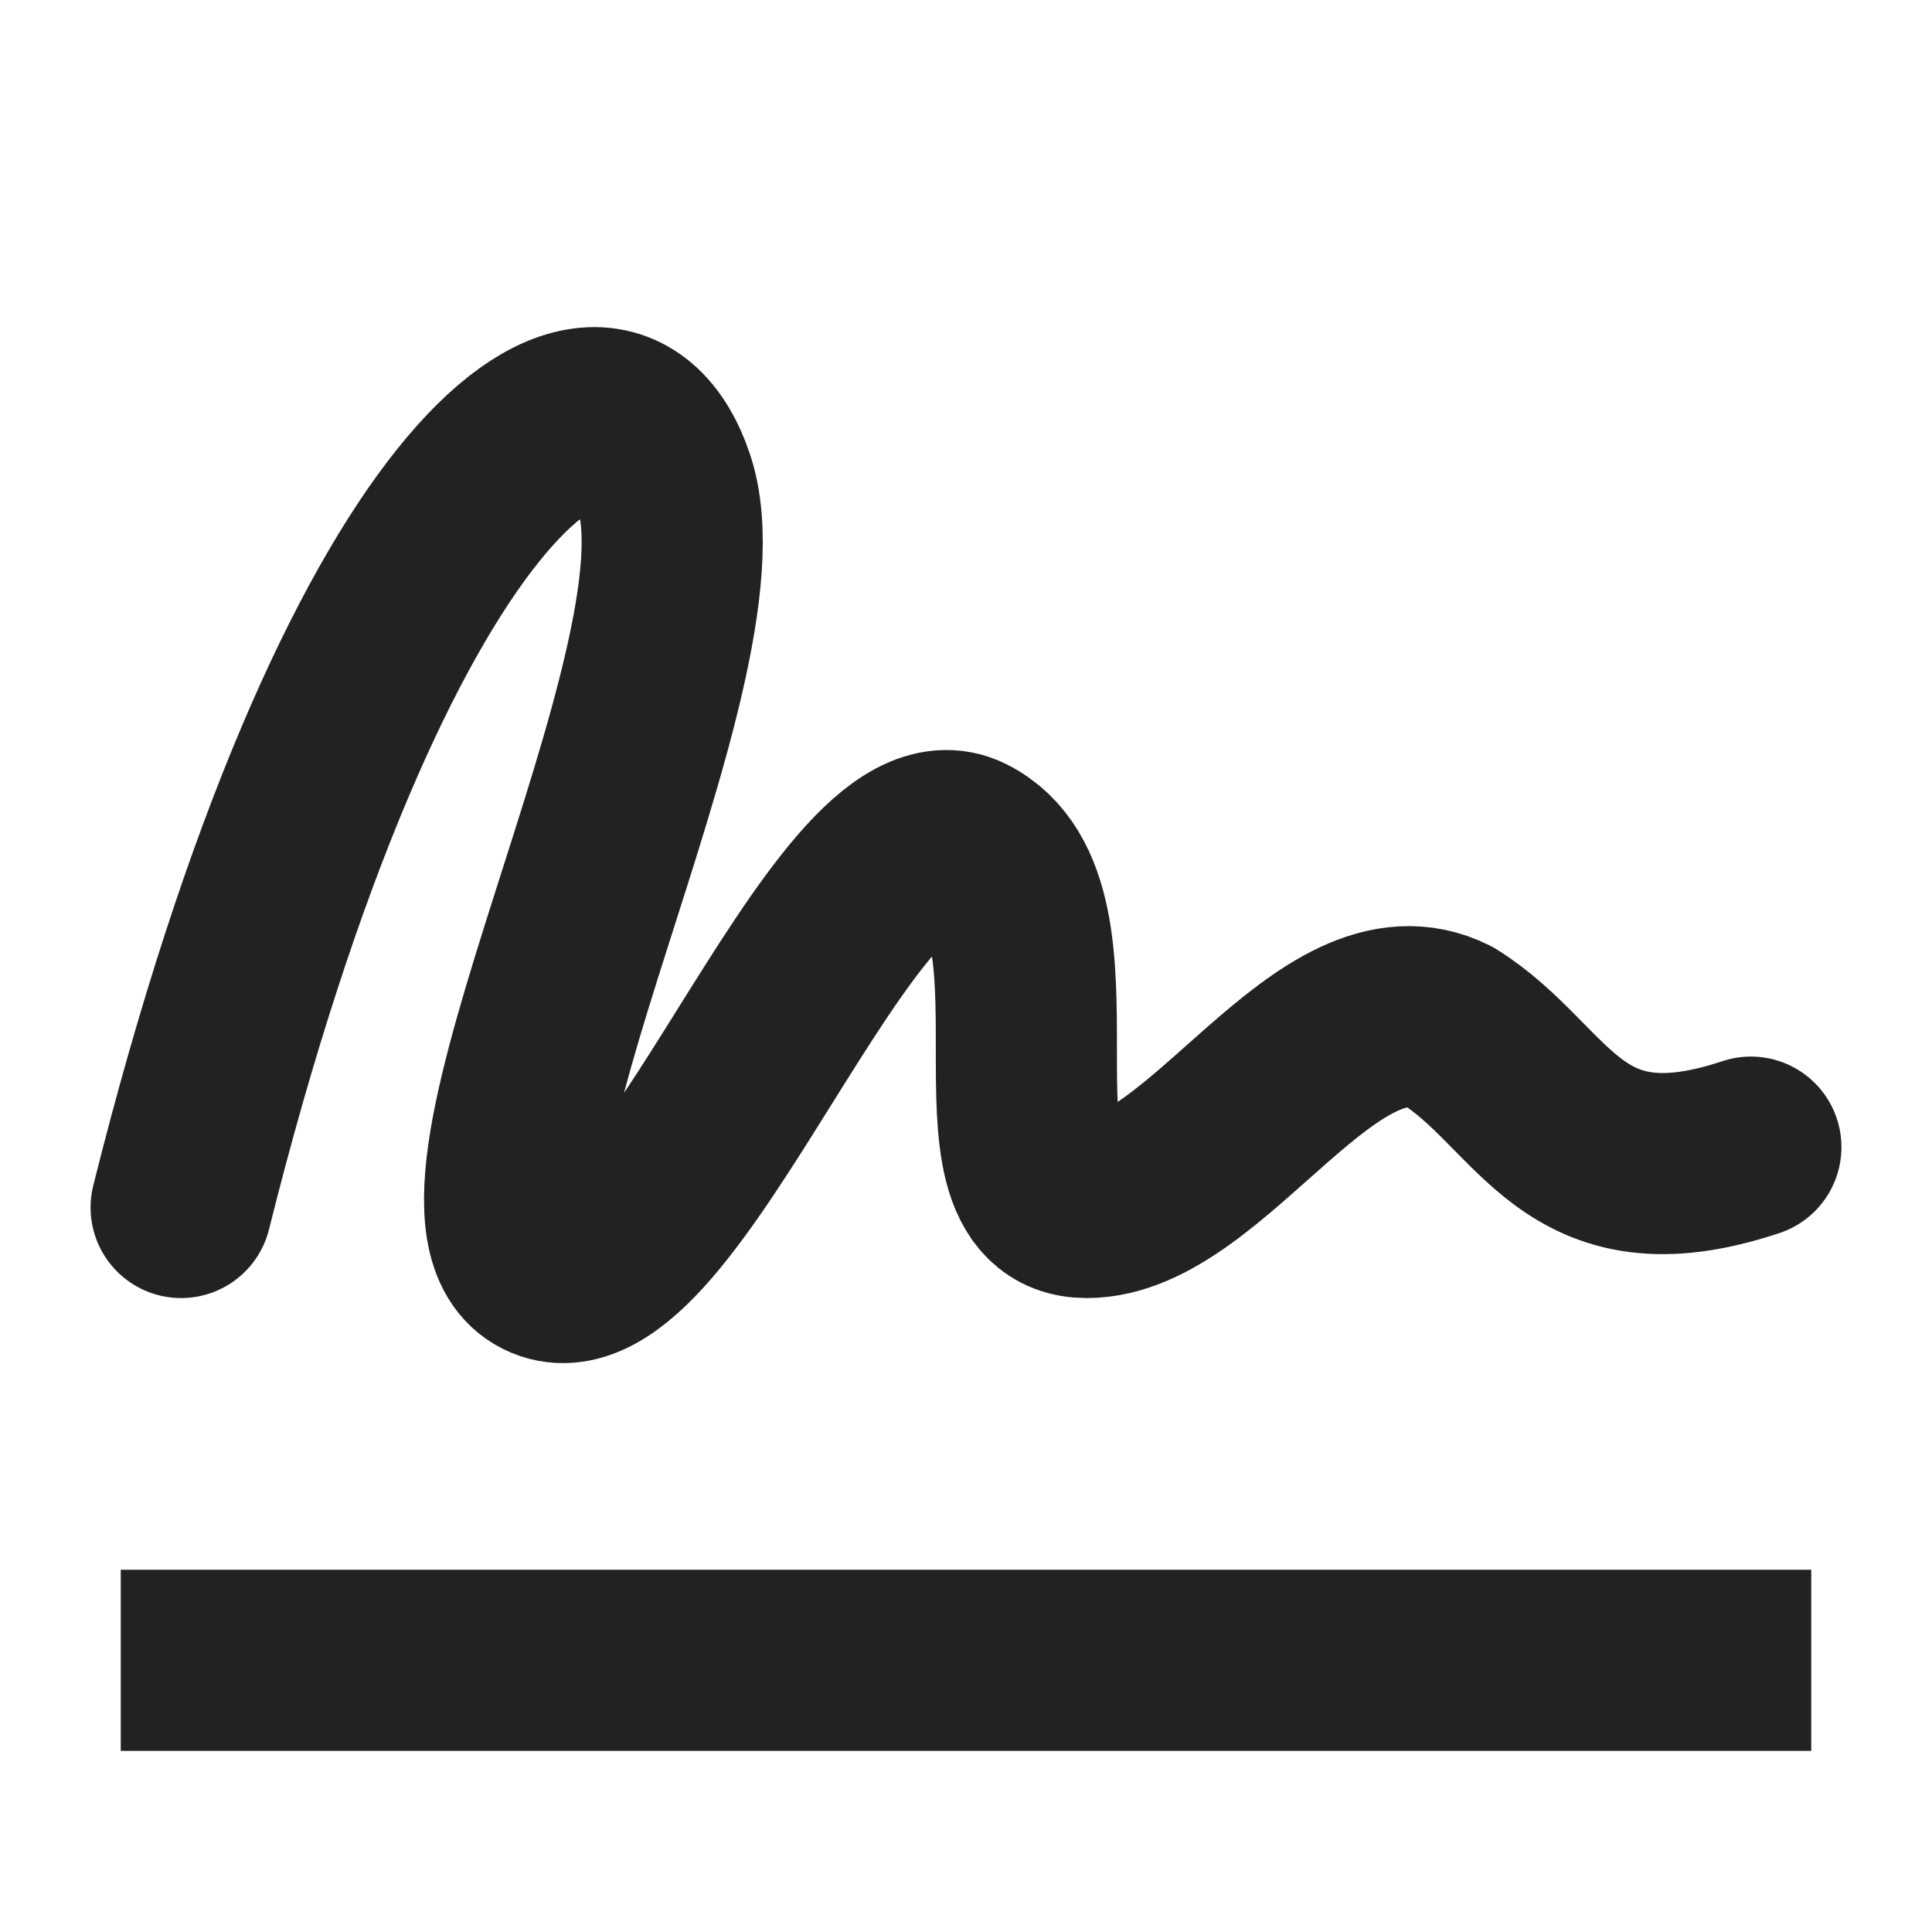
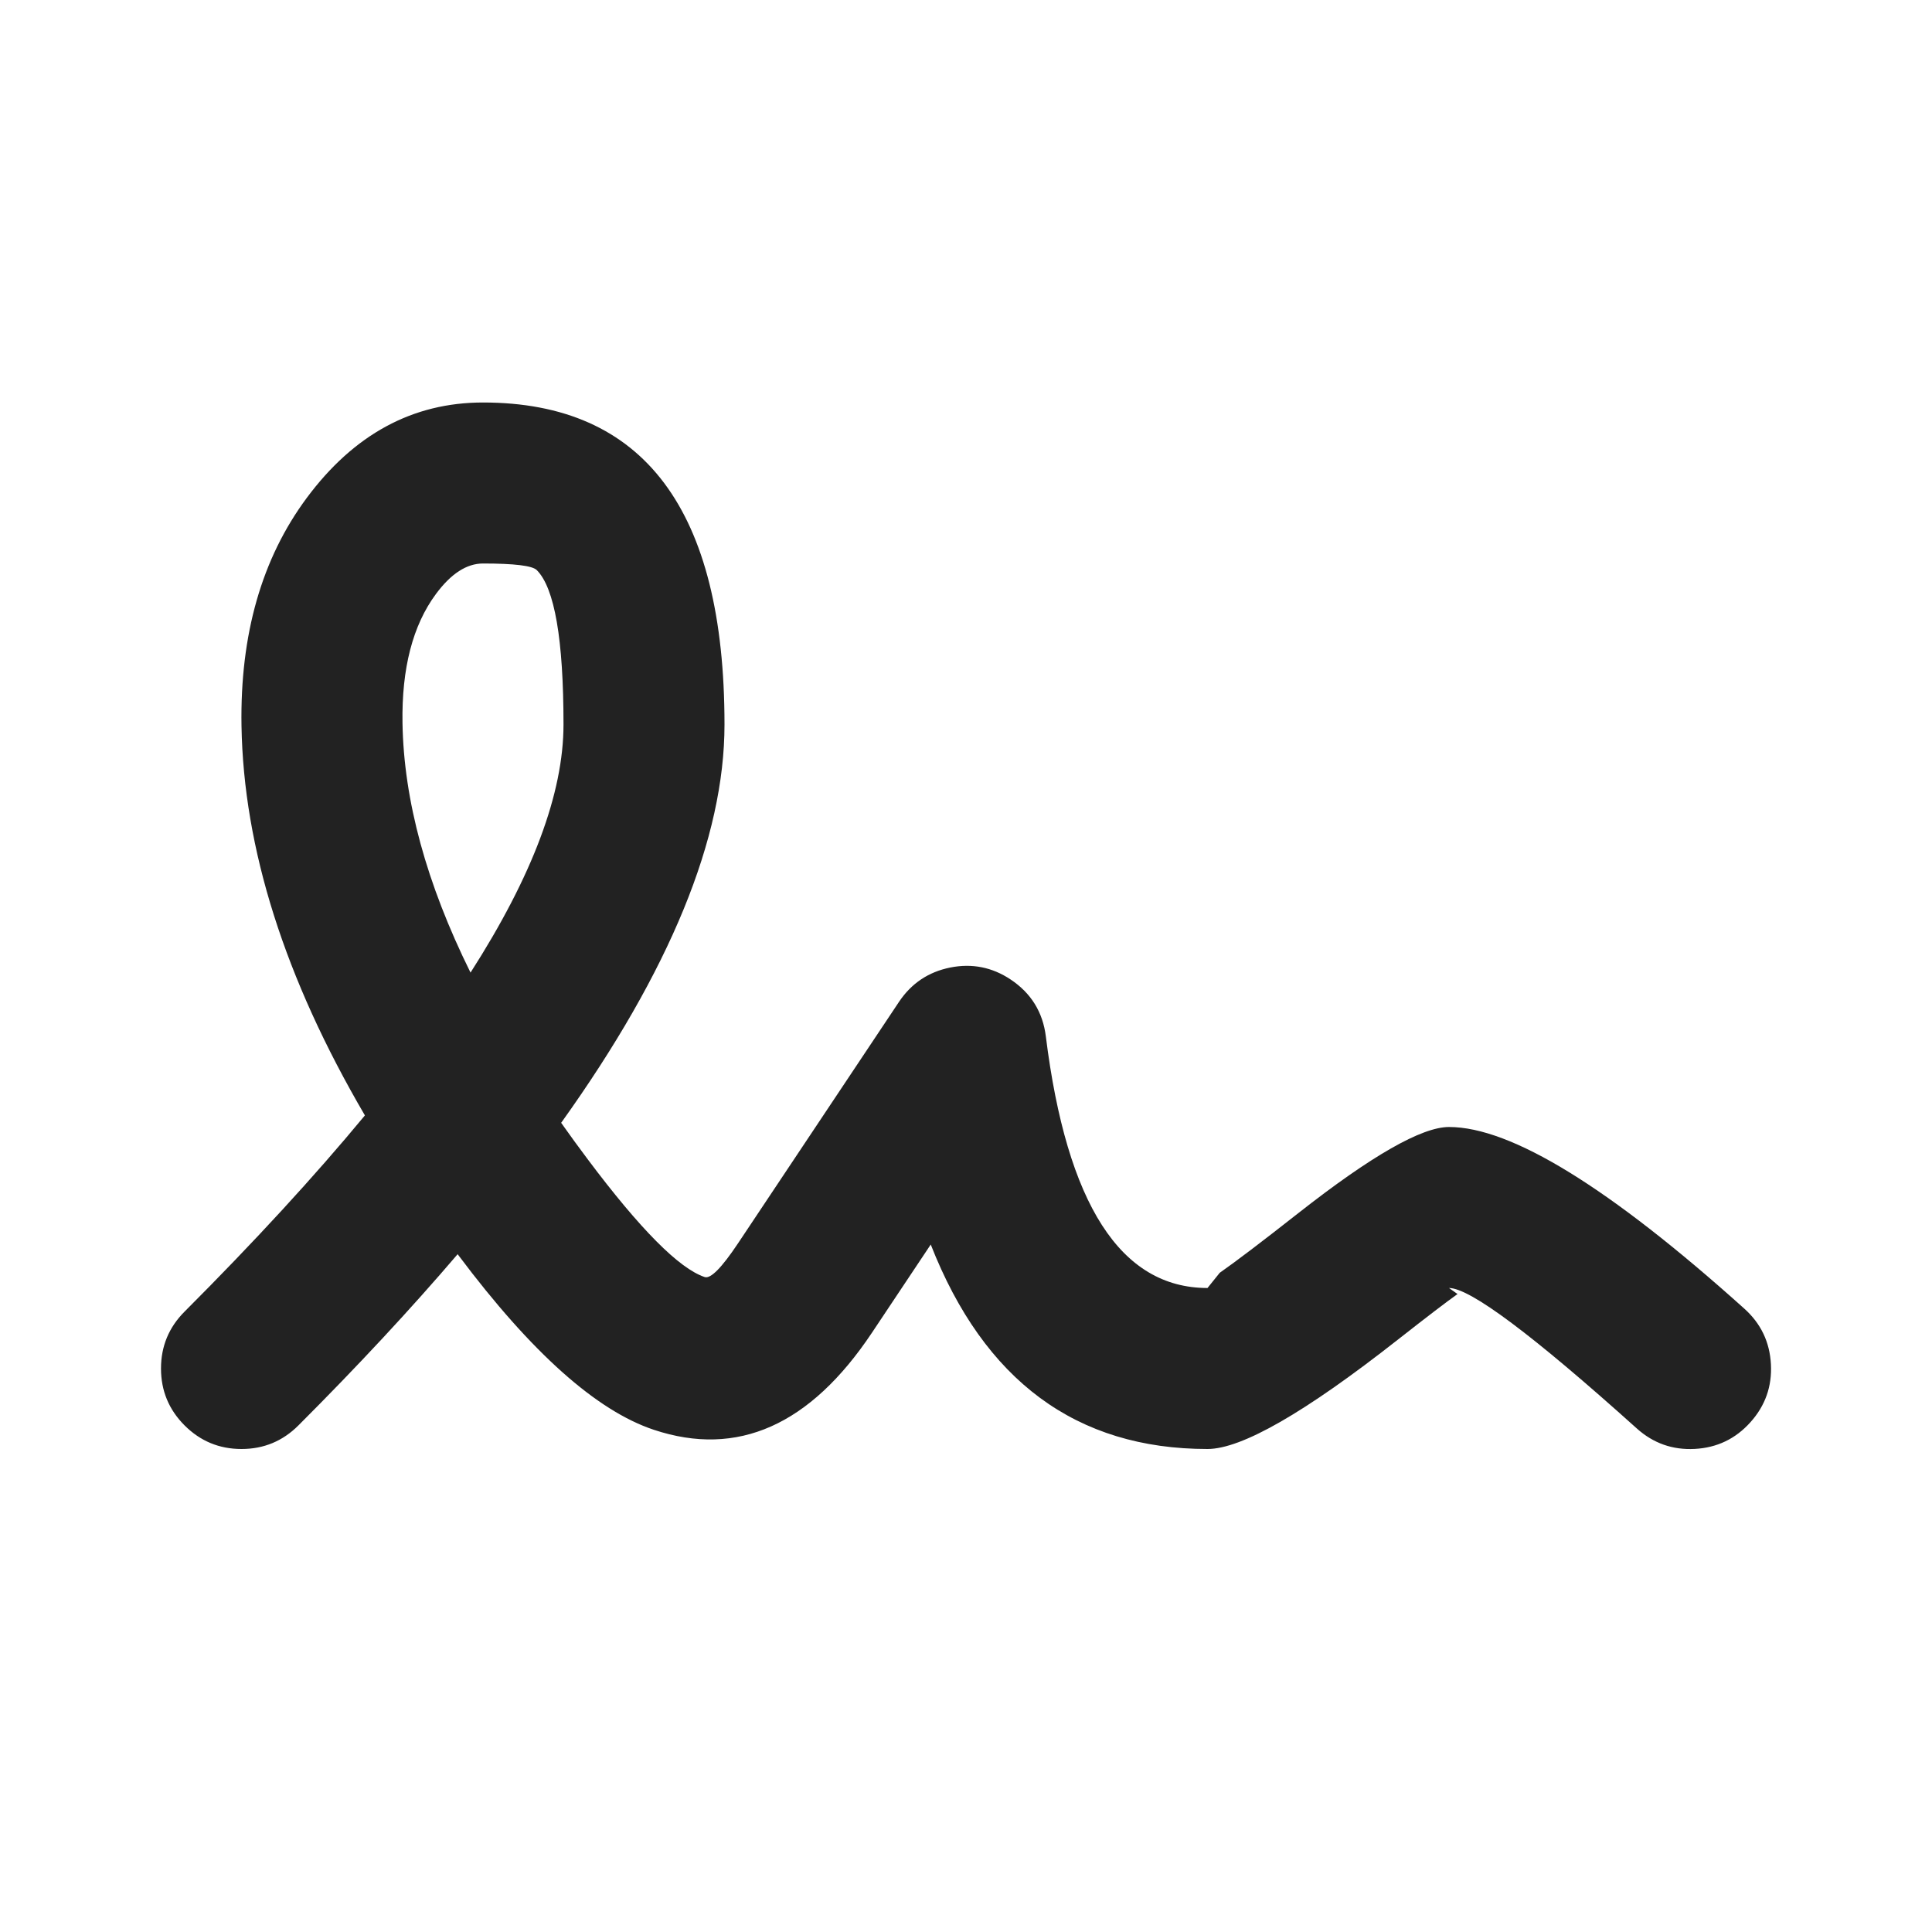
- <svg xmlns="http://www.w3.org/2000/svg" width="16" height="16" viewBox="0 0 16 16">
-   <path fill="none" stroke="#222222" stroke-width="1.5" stroke-linecap="round" stroke-linejoin="round" d="M 1.5 10 C 3 4 5 2.5 5.5 4 C 6 5.5 3.5 10 4.5 10.5 C 5.5 11 7 6.5 8 7 C 9 7.5 8 10 9 10 C 10 10 11 8 12 8.5 C 12.8 9 13 10 14.5 9.5" />
-   <path fill="#222222" d="M 1 13 h 14 v 1.5 h -14 z" />
+ <svg xmlns="http://www.w3.org/2000/svg" width="16" height="16" viewBox="0 0 24 24">
+   <path fill="#222222" d="M2.293,16.293 Q3.592,14.993 4.533,13.856 Q3.038,11.301 3,9.017 Q2.972,7.315 3.81,6.186 Q4.69,5 6,5 Q9,5 9,9 Q9,11.114 6.971,13.948 Q7.129,14.172 7.3,14.4 Q8.279,15.706 8.754,15.864 Q8.864,15.901 9.168,15.445 L11.168,12.445 Q11.398,12.101 11.804,12.019 Q12.21,11.938 12.555,12.168 Q12.936,12.422 12.992,12.876 Q13.382,16 15,16 L15.152,15.811 Q15.442,15.609 16.128,15.07 Q17.491,14 18,14 Q19.158,14 21.668,16.256 Q21.977,16.533 21.999,16.947 Q22.021,17.36 21.744,17.668 Q21.467,17.977 21.053,17.999 Q20.64,18.021 20.332,17.744 Q18.392,16 18,16 L18.106,16.075 Q17.903,16.219 17.363,16.643 Q15.636,18 15,18 Q12.558,18 11.562,15.46 L10.832,16.555 Q9.681,18.281 8.121,17.761 Q7.054,17.405 5.7,15.6 Q5.693,15.59 5.685,15.58 Q4.811,16.603 3.707,17.707 Q3.414,18 3,18 Q2.586,18 2.293,17.707 Q2,17.414 2,17 Q2,16.586 2.293,16.293 Z M5.845,12.082 Q7,10.281 7,9 Q7,7.414 6.668,7.082 Q6.586,7 6,7 Q5.696,7 5.416,7.378 Q4.983,7.962 5,8.983 Q5.024,10.423 5.845,12.082 Z" />
</svg>
